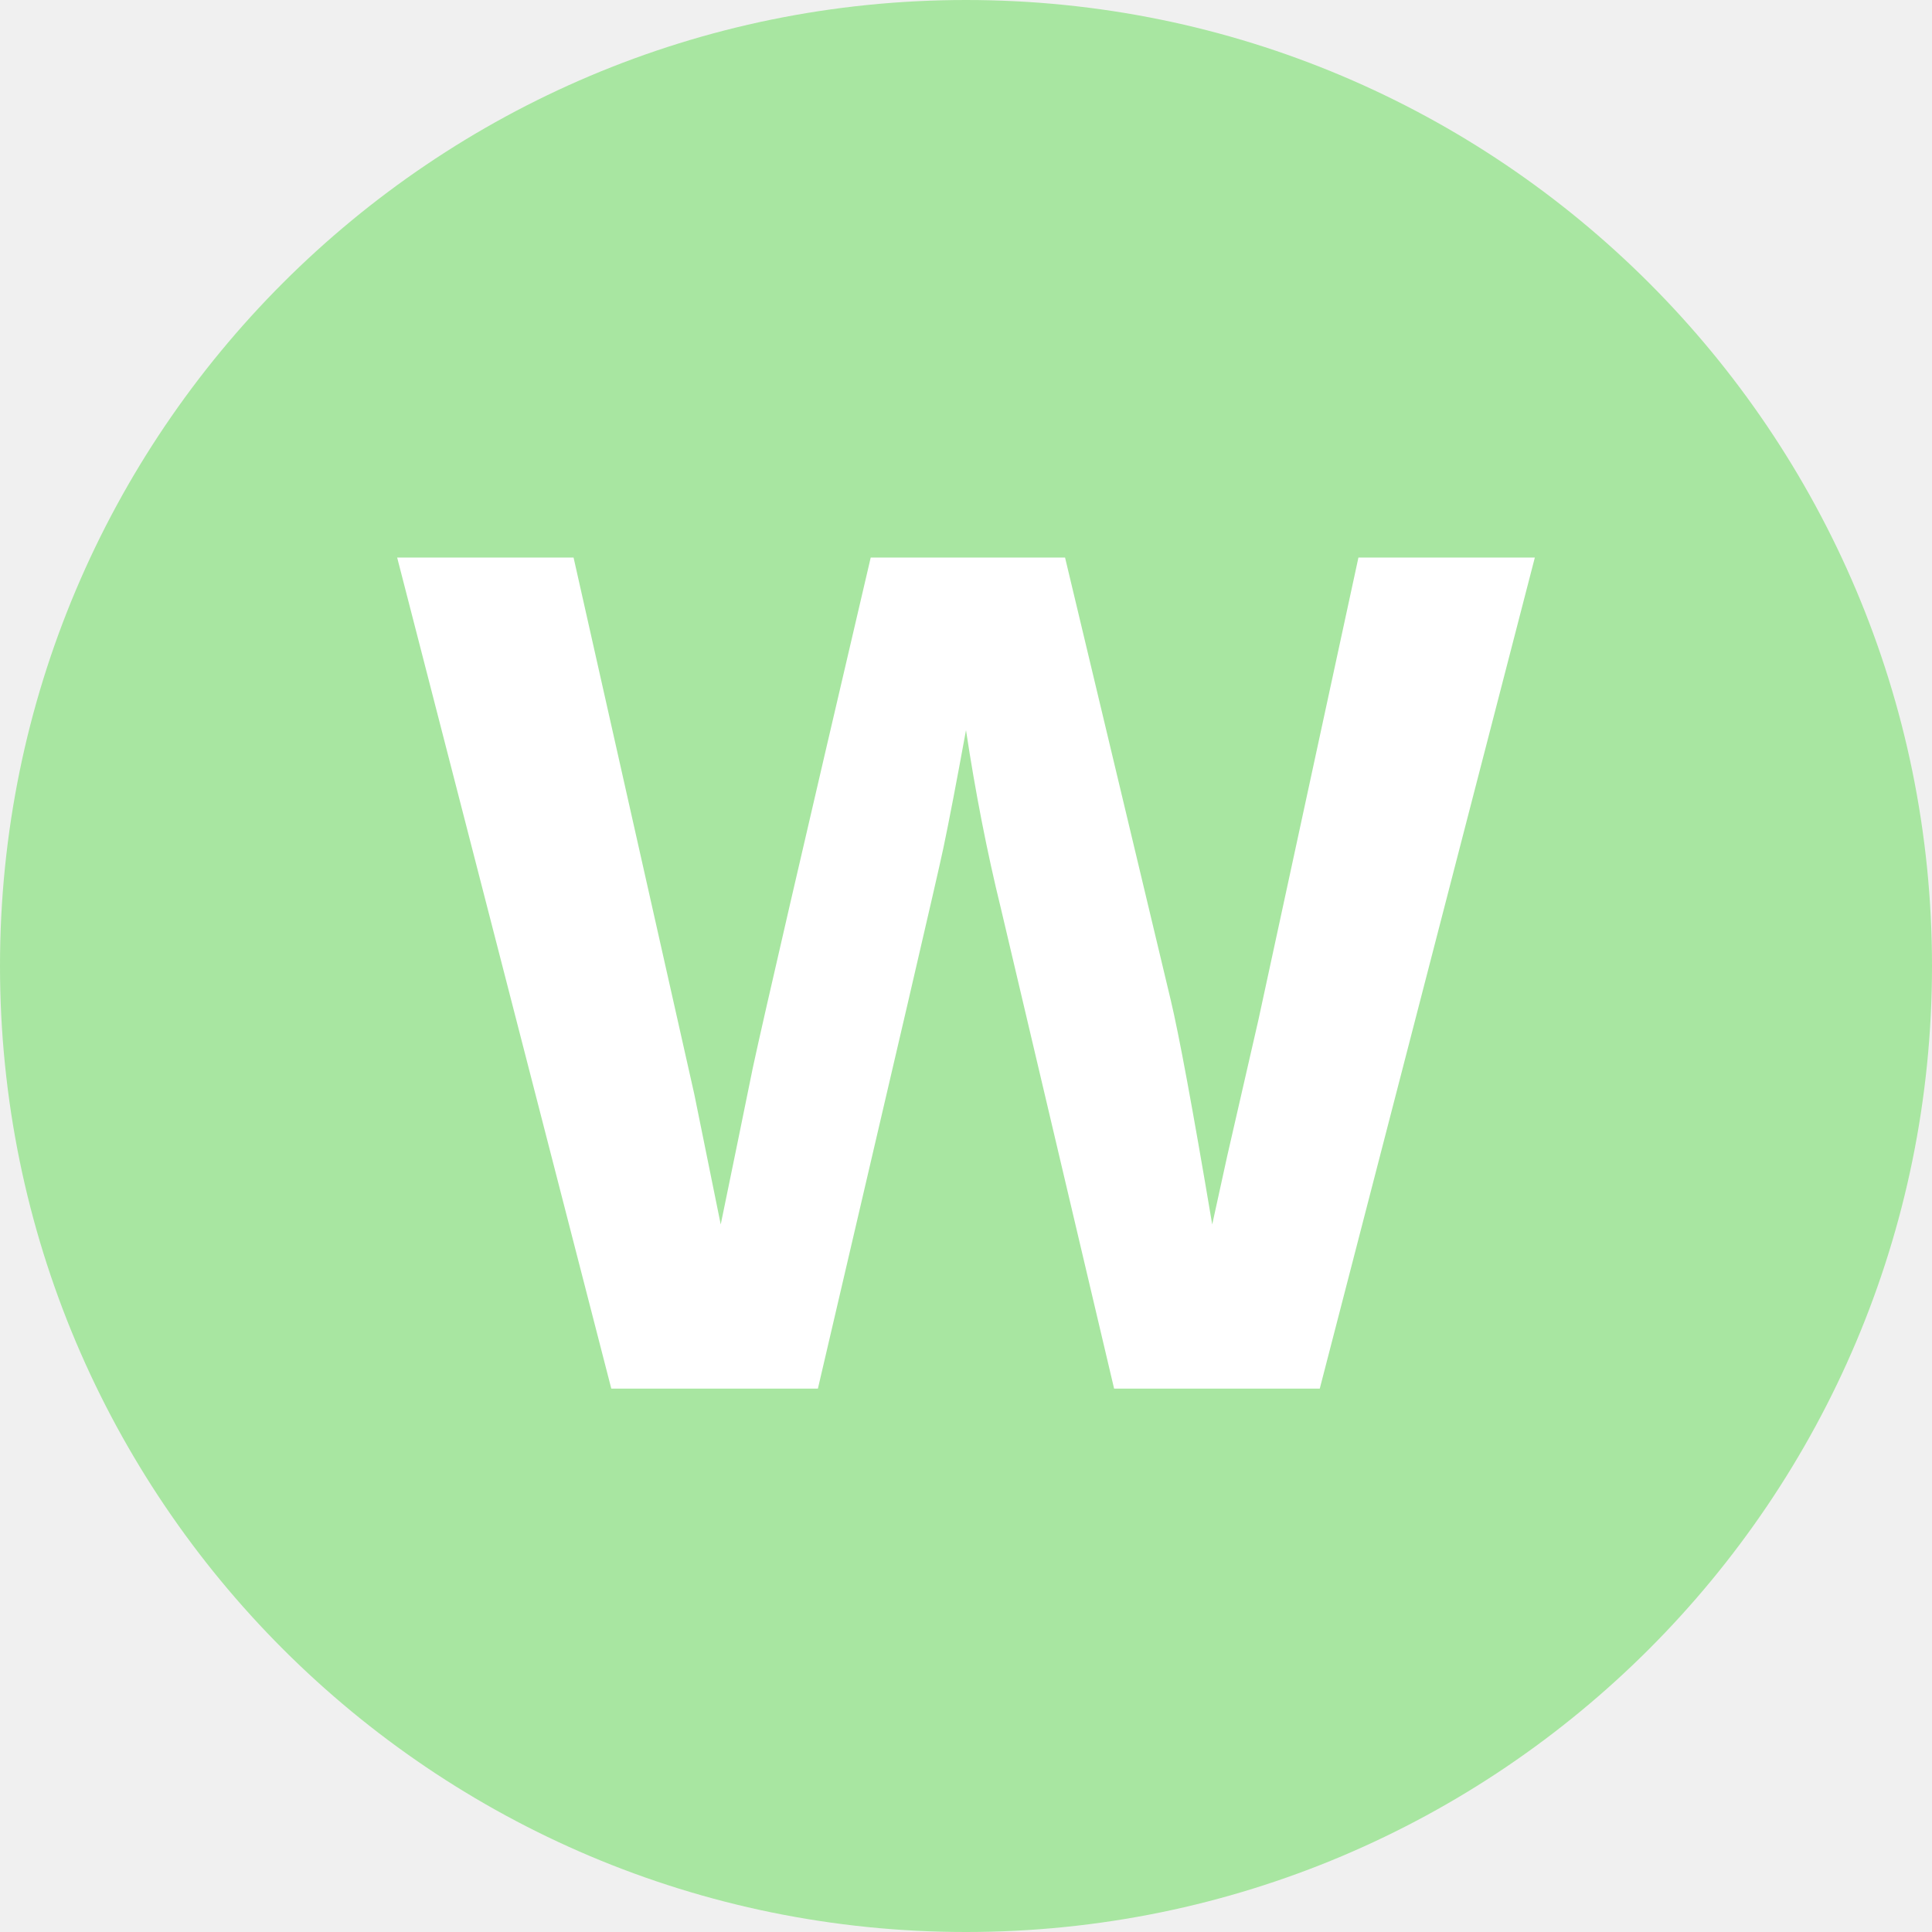
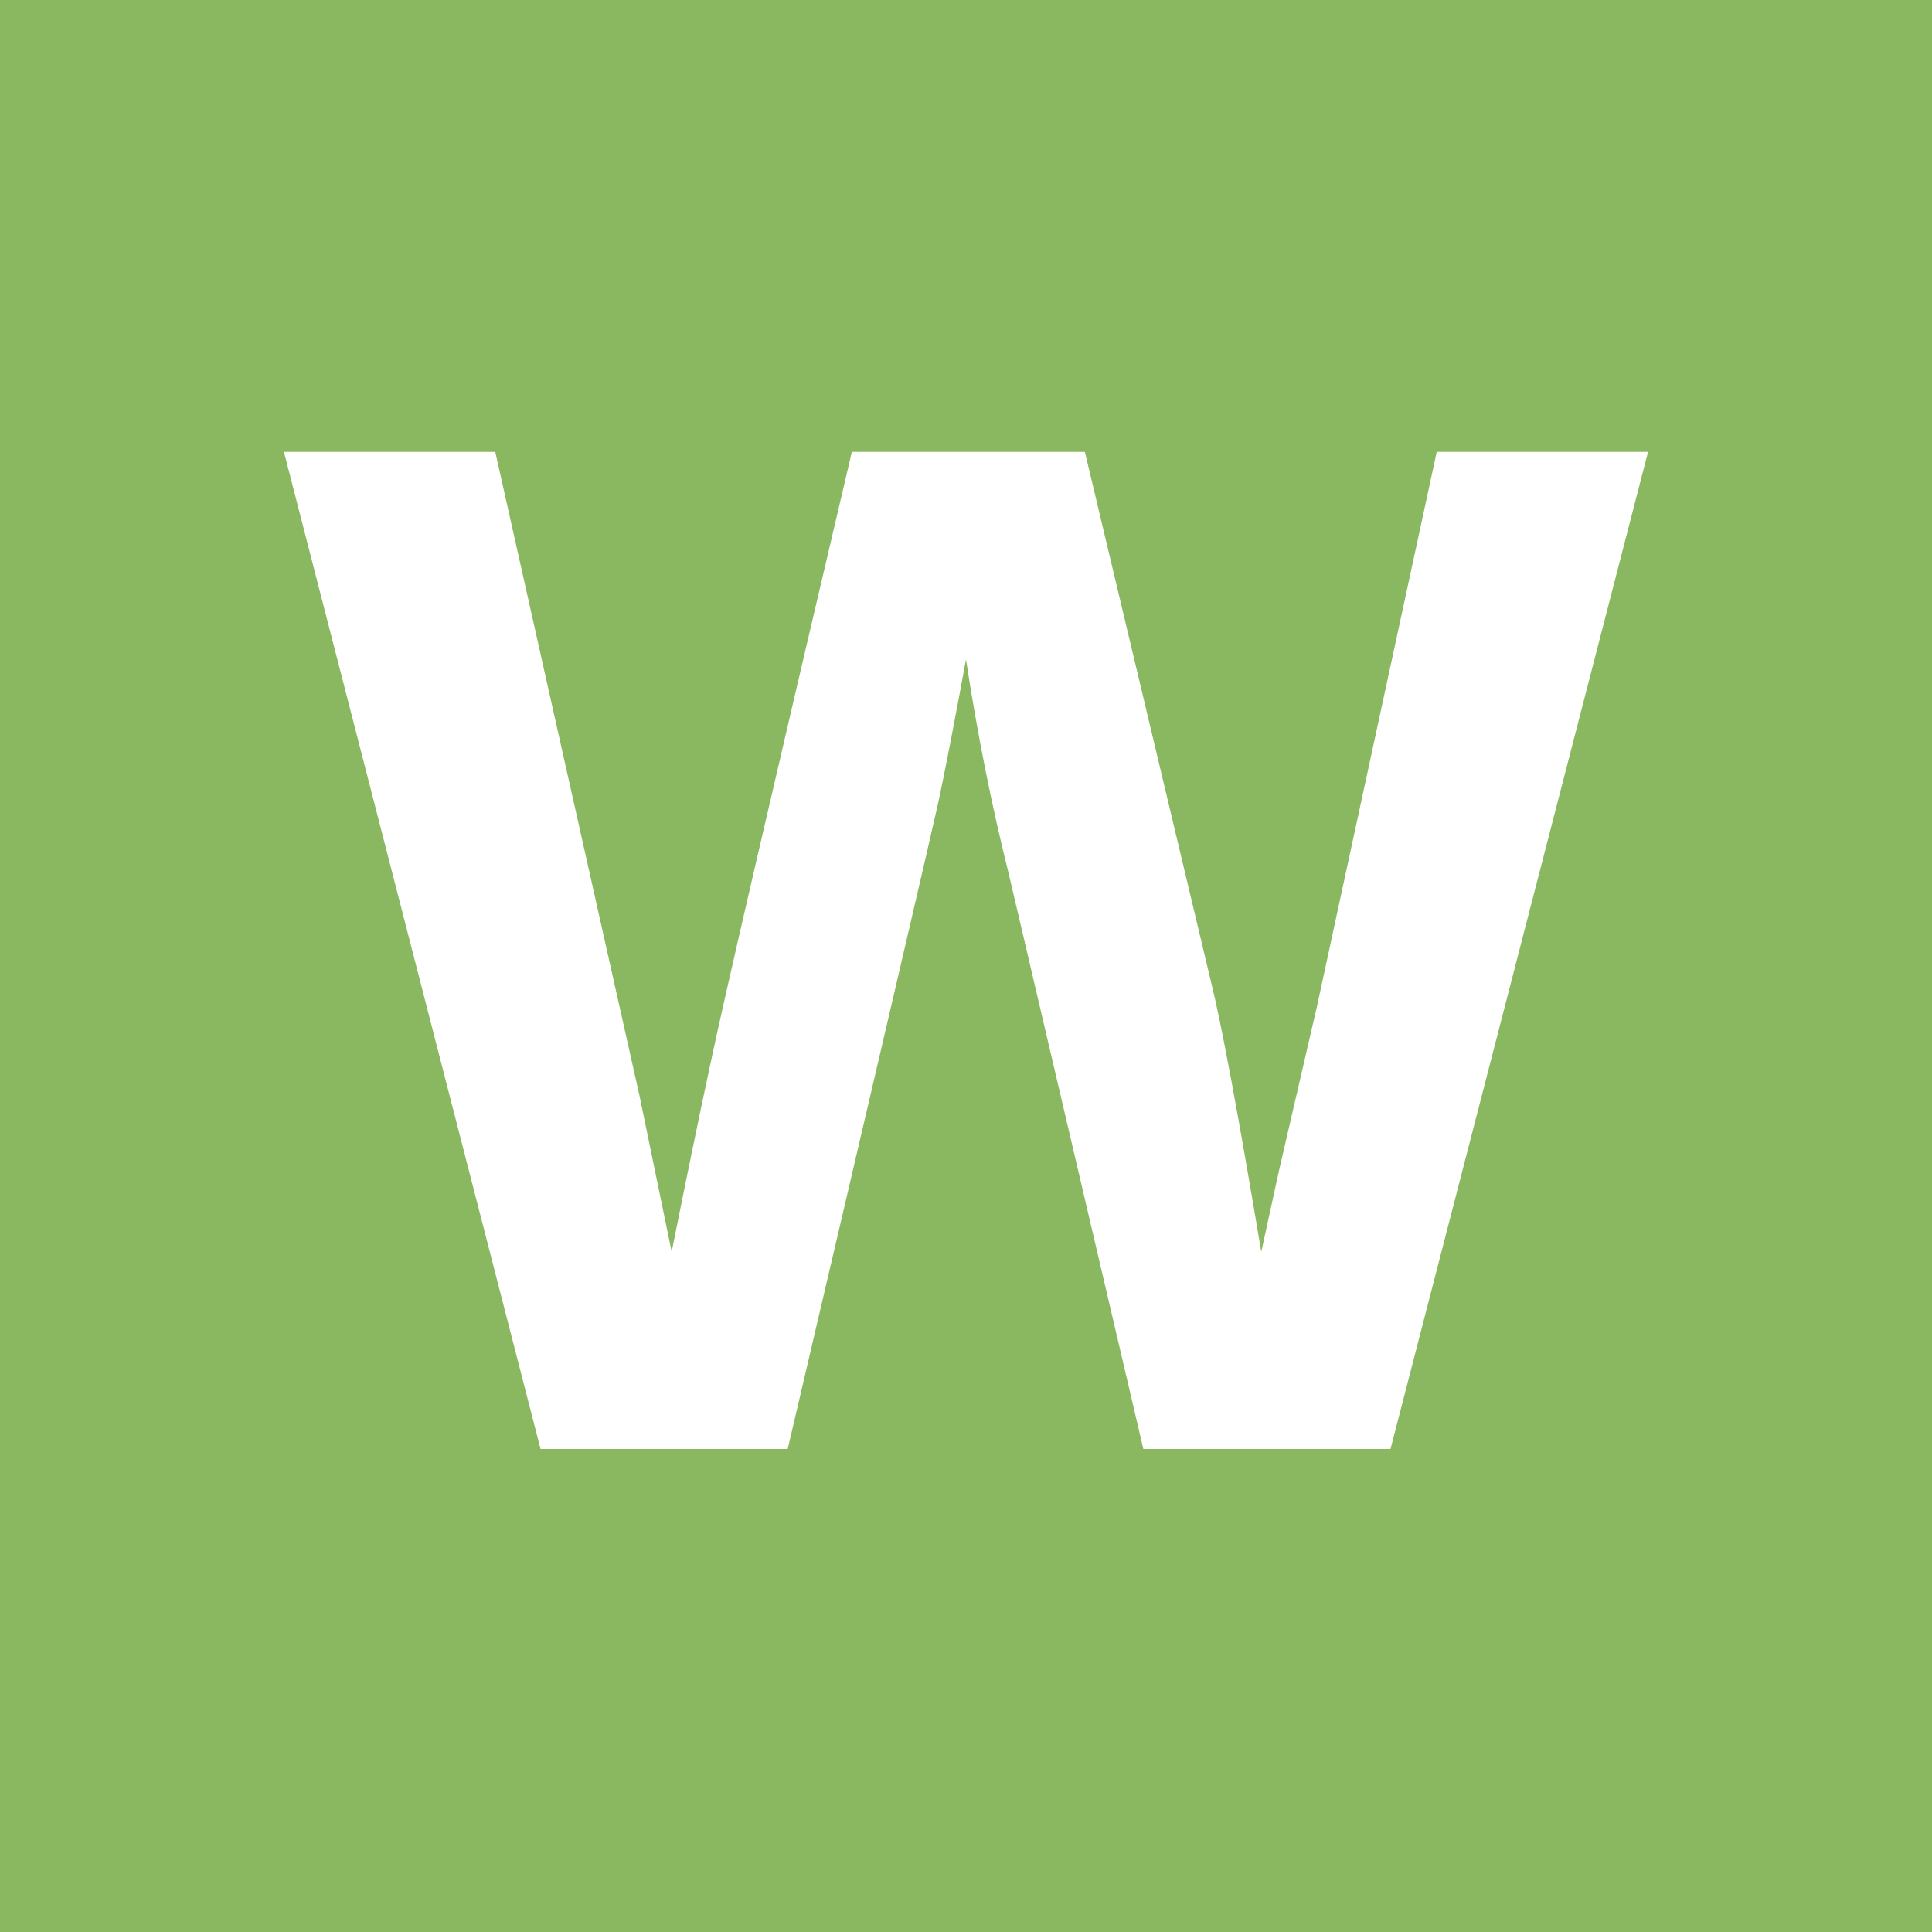
- <svg xmlns="http://www.w3.org/2000/svg" width="32" height="32" viewBox="0 0 32 32" fill="none">
-   <rect width="32" height="32" rx="16" fill="#A8E6A1" />
-   <text x="50%" y="50%" text-anchor="middle" dy="0.35em" fill="white" font-family="Arial" font-weight="bold" font-size="20">W</text>
+ <svg xmlns="http://www.w3.org/2000/svg" width="32" height="32" viewBox="0 0 32 32">
+   <rect width="32" height="32" fill="#8AB861" />
+   <text x="16" y="24" font-family="Arial Black, Arial" font-size="24" font-weight="900" fill="white" text-anchor="middle">W</text>
</svg>
